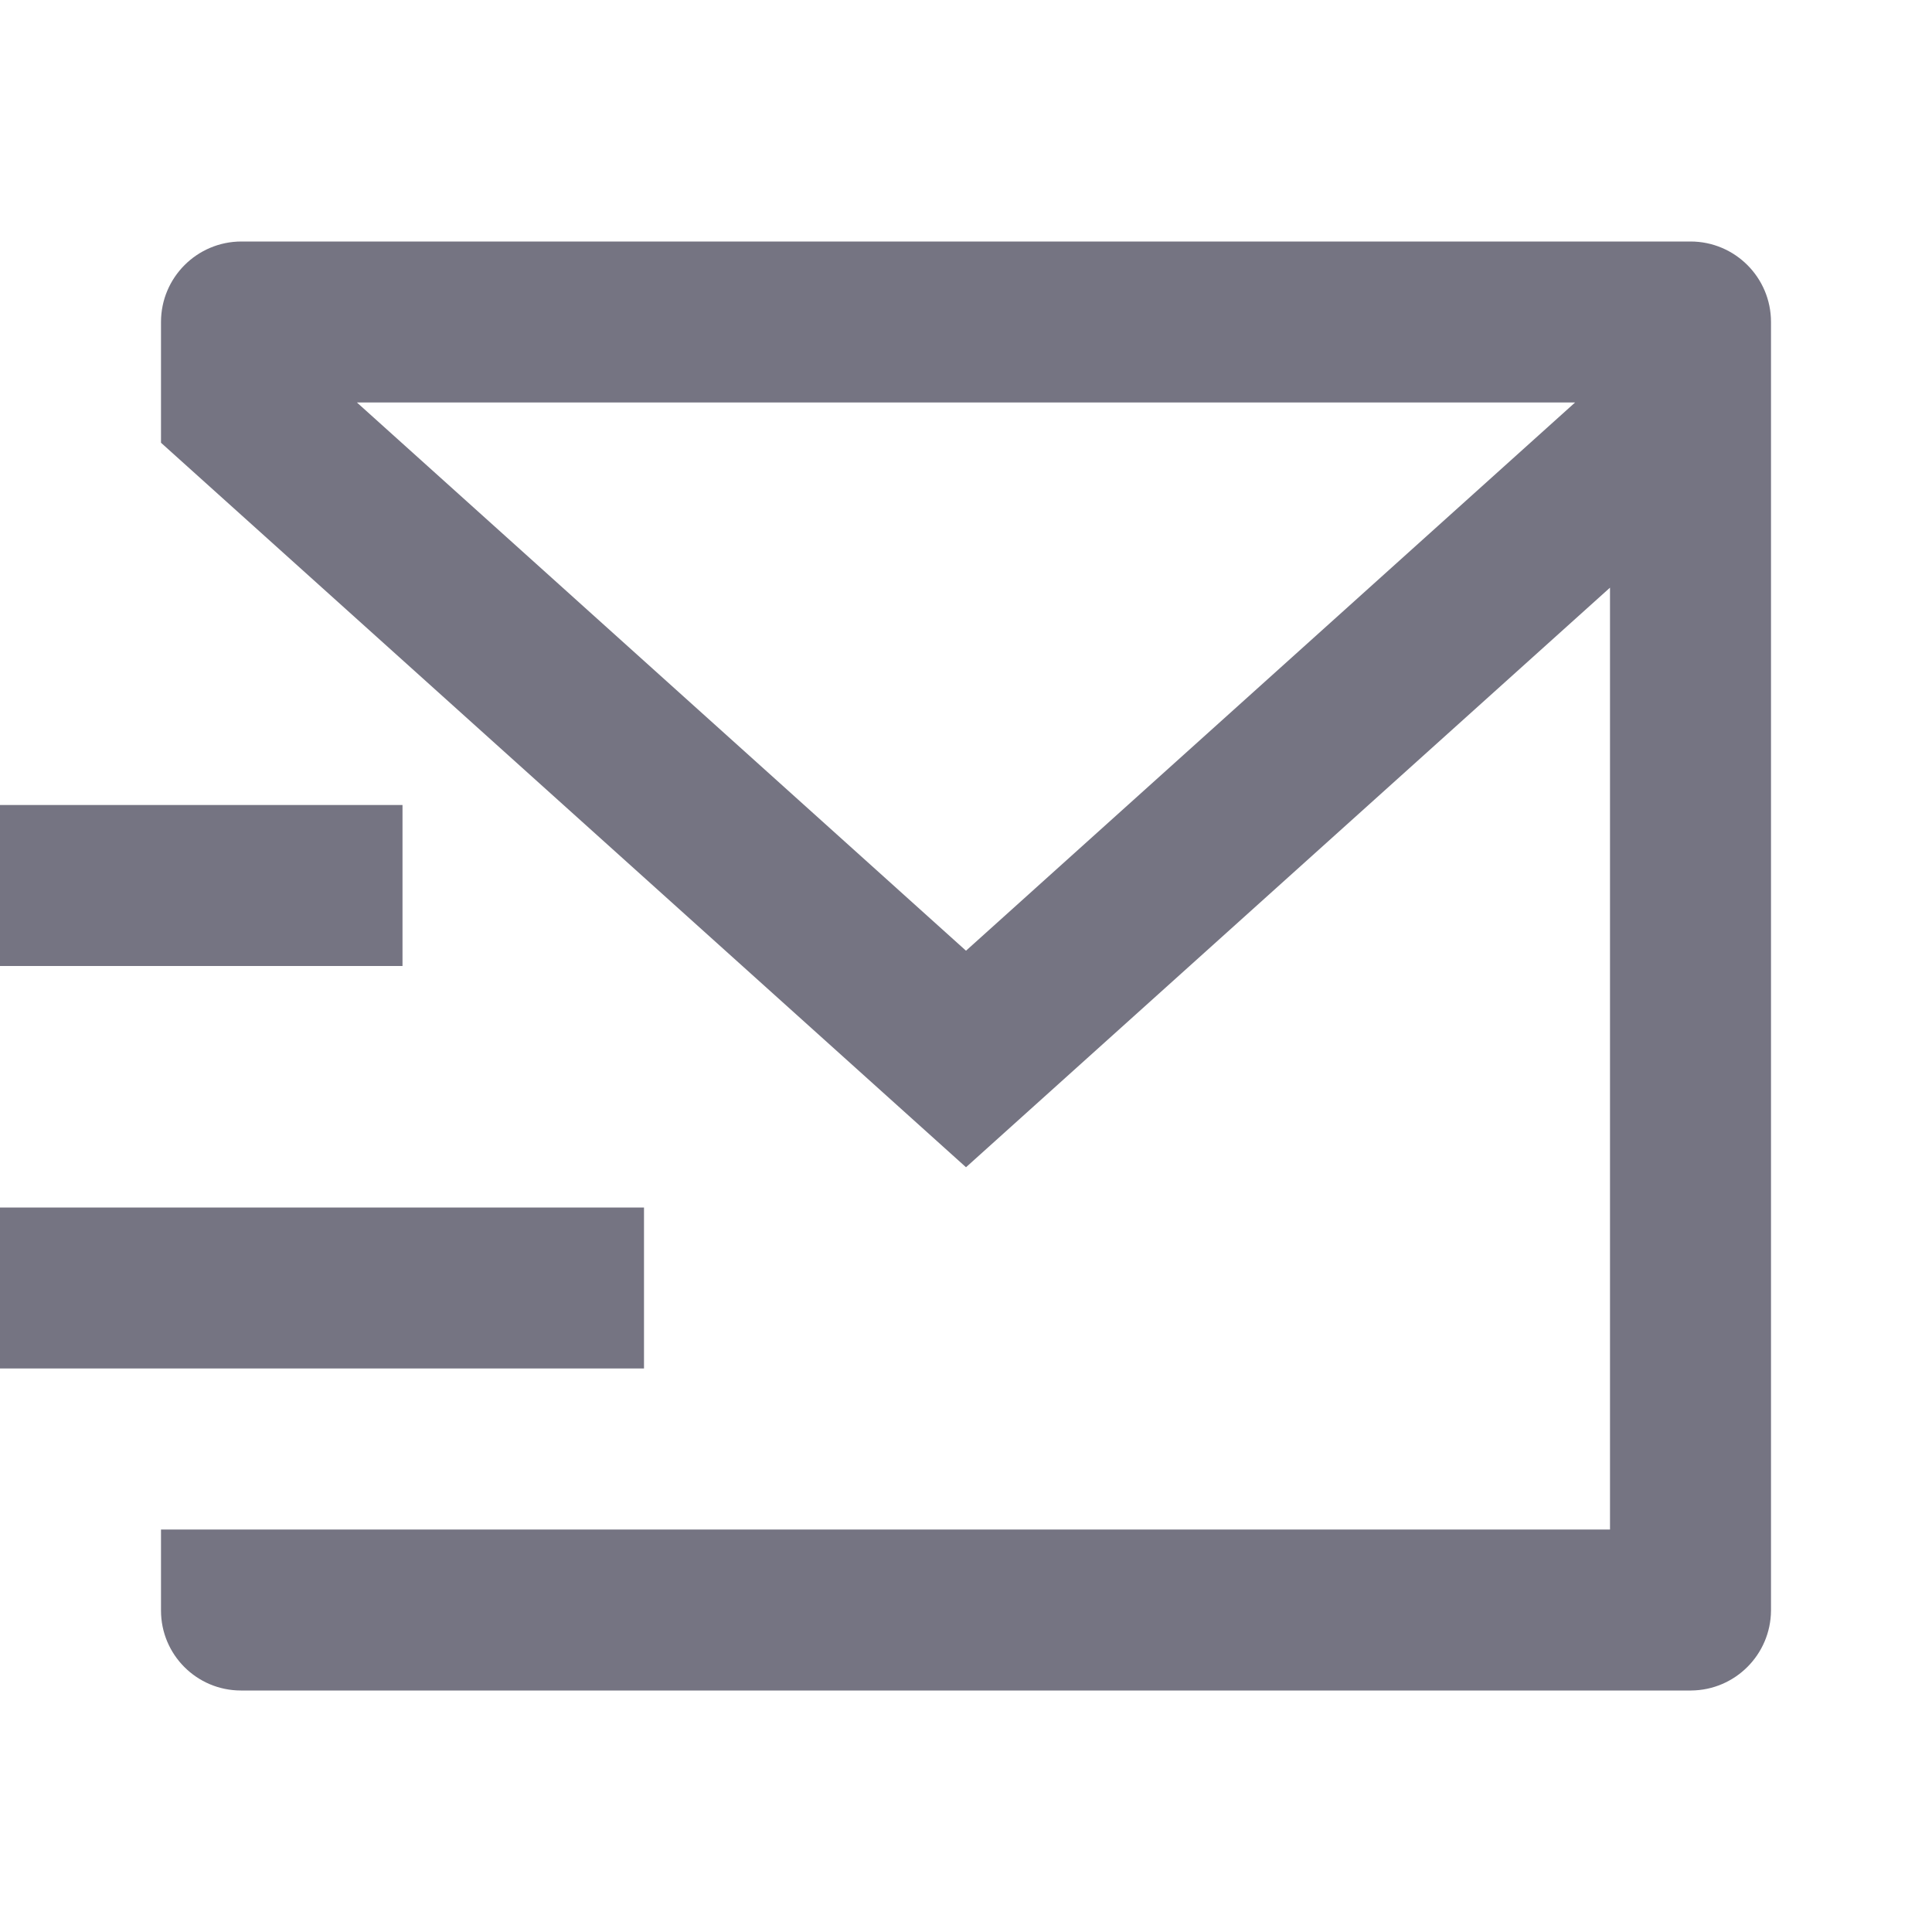
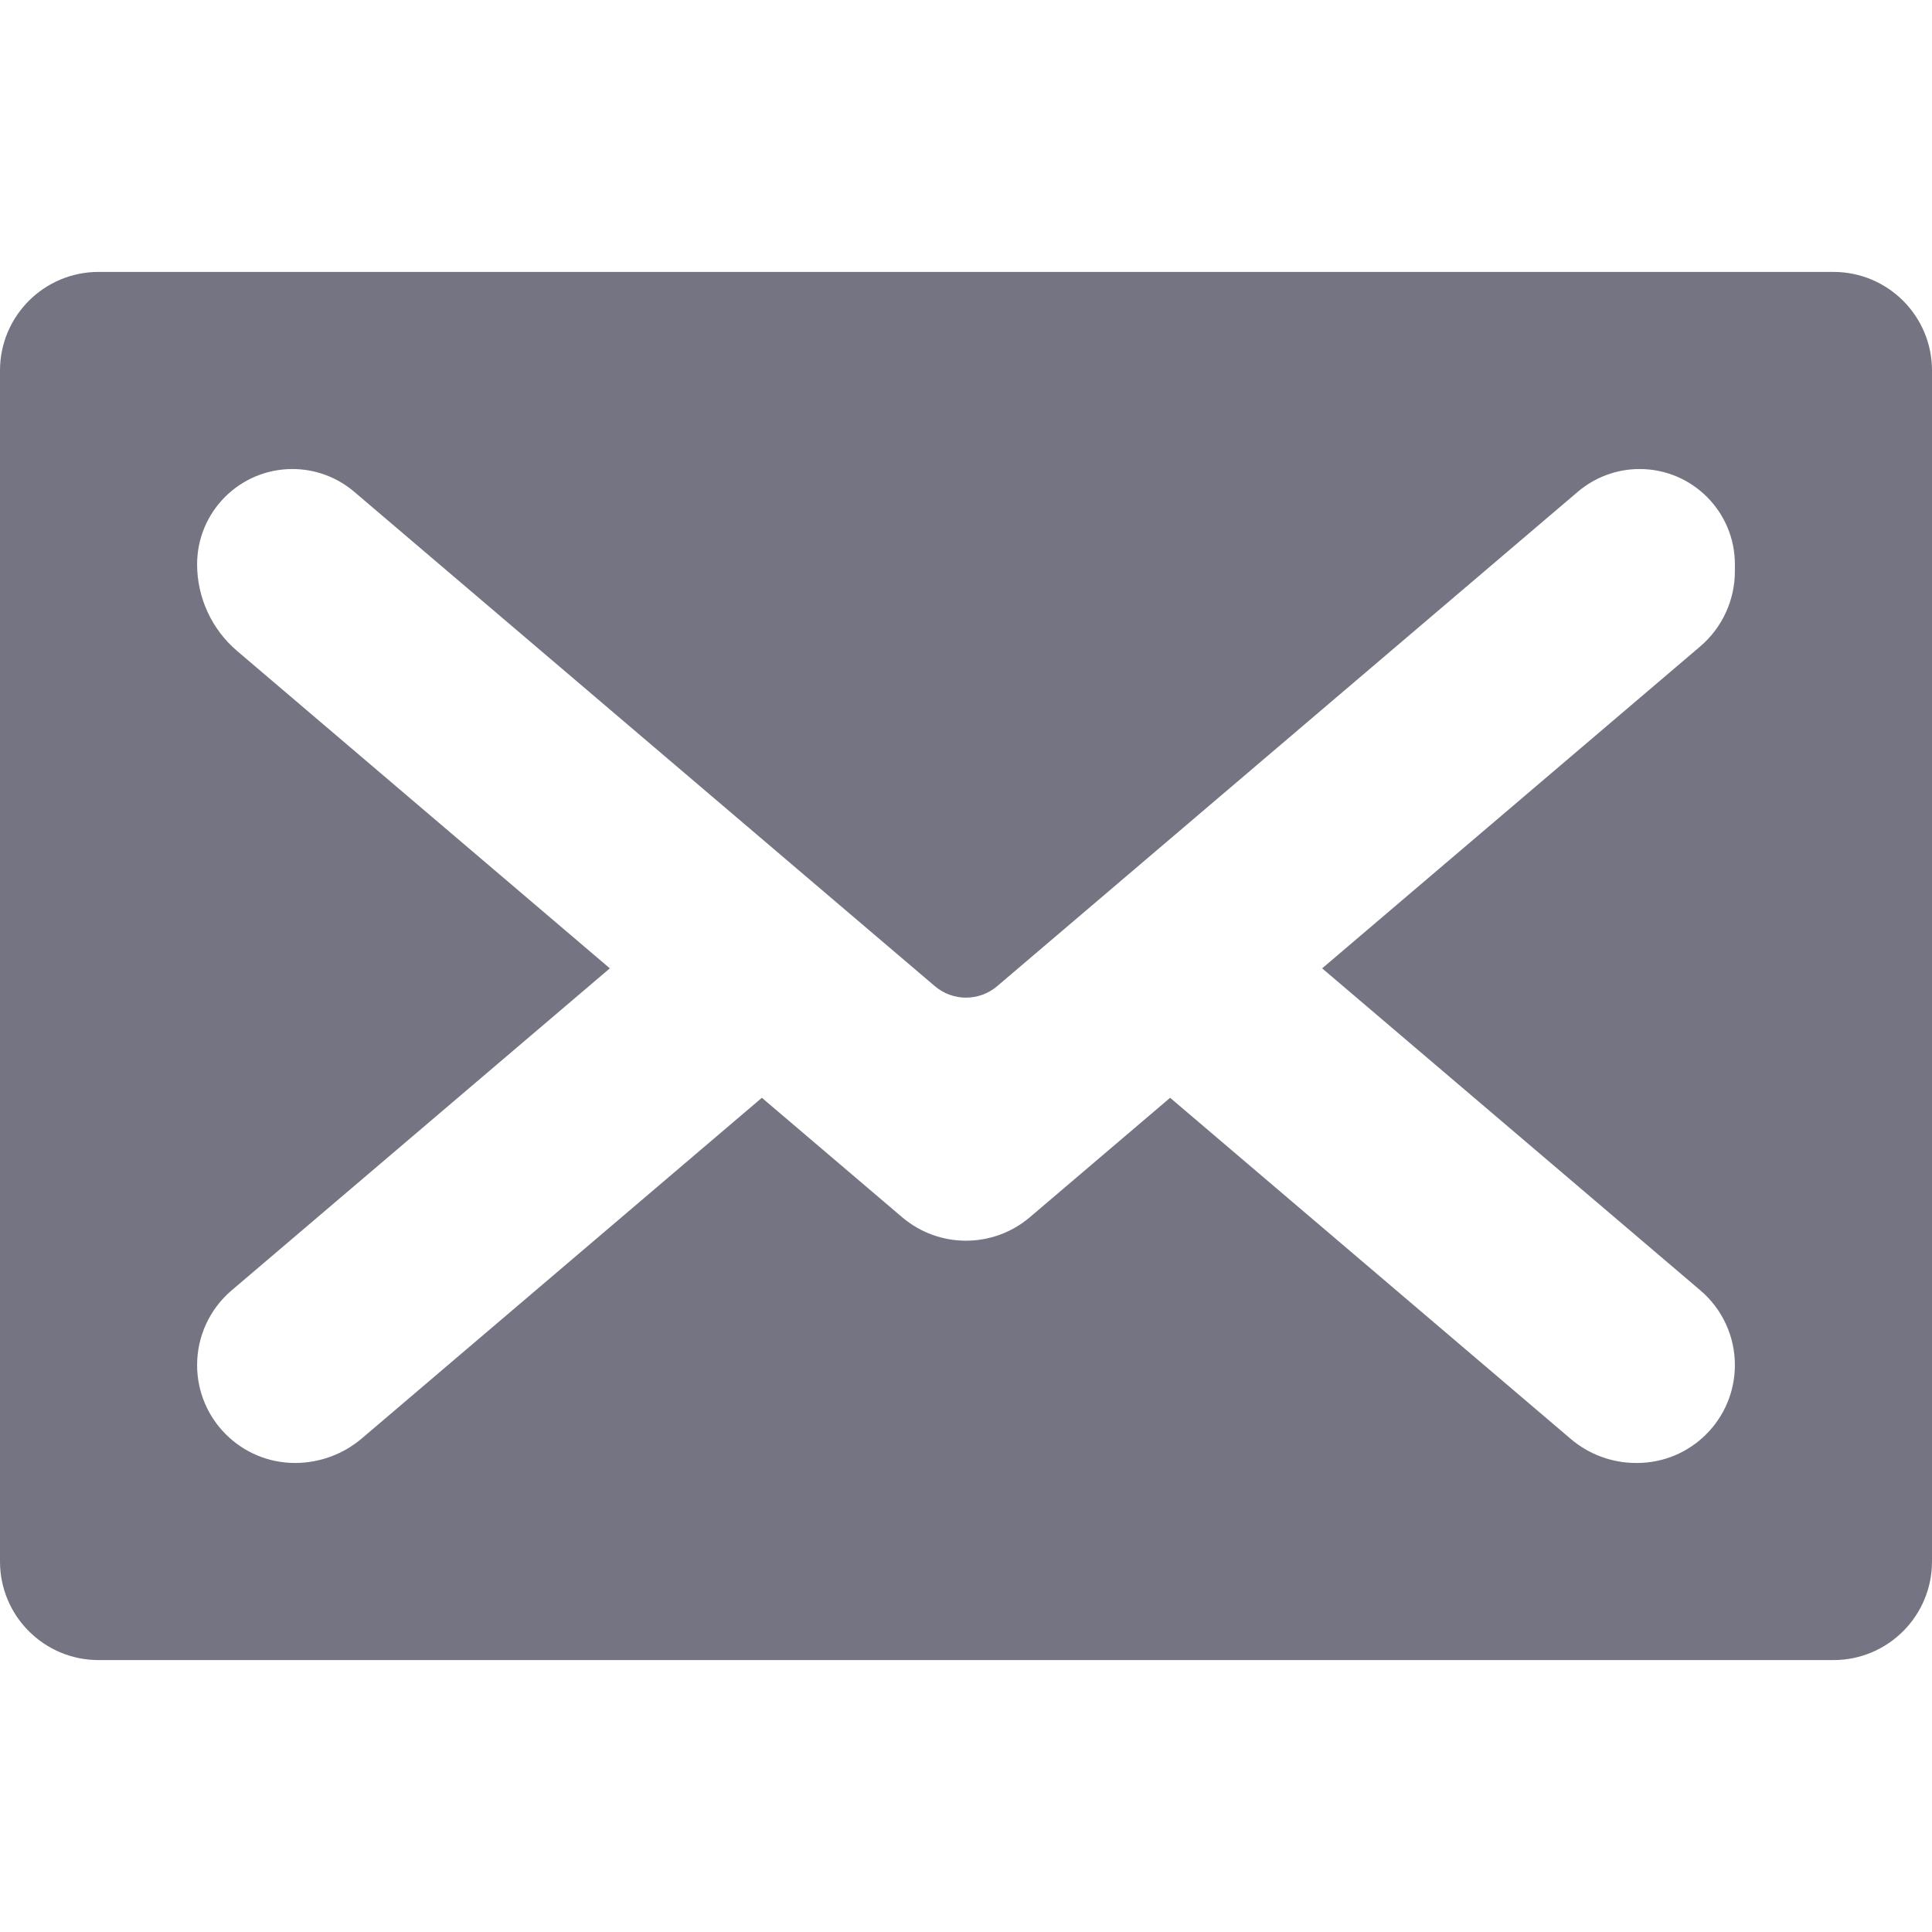
- <svg xmlns="http://www.w3.org/2000/svg" viewBox="0 0 24 24" width="24" height="24">
-   <path fill="none" d="M0 0h24v24H0z" />
-   <path d="M22 20.007a1 1 0 0 1-.992.993H2.992A.993.993 0 0 1 2 20.007V19h18V7.3l-8 7.2-10-9V4a1 1 0 0 1 1-1h18a1 1 0 0 1 1 1v16.007zM4.434 5L12 11.81 19.566 5H4.434zM0 15h8v2H0v-2zm0-5h5v2H0v-2z" fill="#757482" />
+ <svg xmlns="http://www.w3.org/2000/svg" viewBox="0 0 294.048 294.048">
+   <path fill="#757482" d="M294.048,56.386c0-8.284-6.716-15-15-15H15c-8.284,0-15,6.716-15,15v181.276c0,8.284,6.716,15,15,15h264.048  c8.284,0,15-6.716,15-15V56.386z M264.048,86.936c0,4.415-1.937,8.607-5.298,11.469l-57.52,48.976l57.575,49.023  c3.327,2.832,5.243,6.982,5.243,11.351c0,8.233-6.674,14.908-14.908,14.908h-0.128c-3.643,0-7.168-1.297-9.942-3.659l-60.979-51.922  l-21.343,18.172c-2.803,2.386-6.264,3.579-9.725,3.579c-3.461,0-6.922-1.193-9.725-3.579l-21.343-18.172L55.075,218.92  c-2.837,2.416-6.442,3.742-10.168,3.742c-8.233,0-14.908-6.674-14.908-14.908c0-4.369,1.917-8.518,5.243-11.351l57.576-49.023  L36.094,99.082C32.228,95.79,30,90.967,30,85.889c0-8.01,6.493-14.504,14.504-14.504c3.446,0,6.779,1.227,9.403,3.461l88.376,75.248  c2.733,2.327,6.751,2.327,9.485,0l88.375-75.248c2.624-2.234,5.957-3.461,9.402-3.461c8.01,0,14.503,6.493,14.503,14.503V86.936z" />
</svg>
